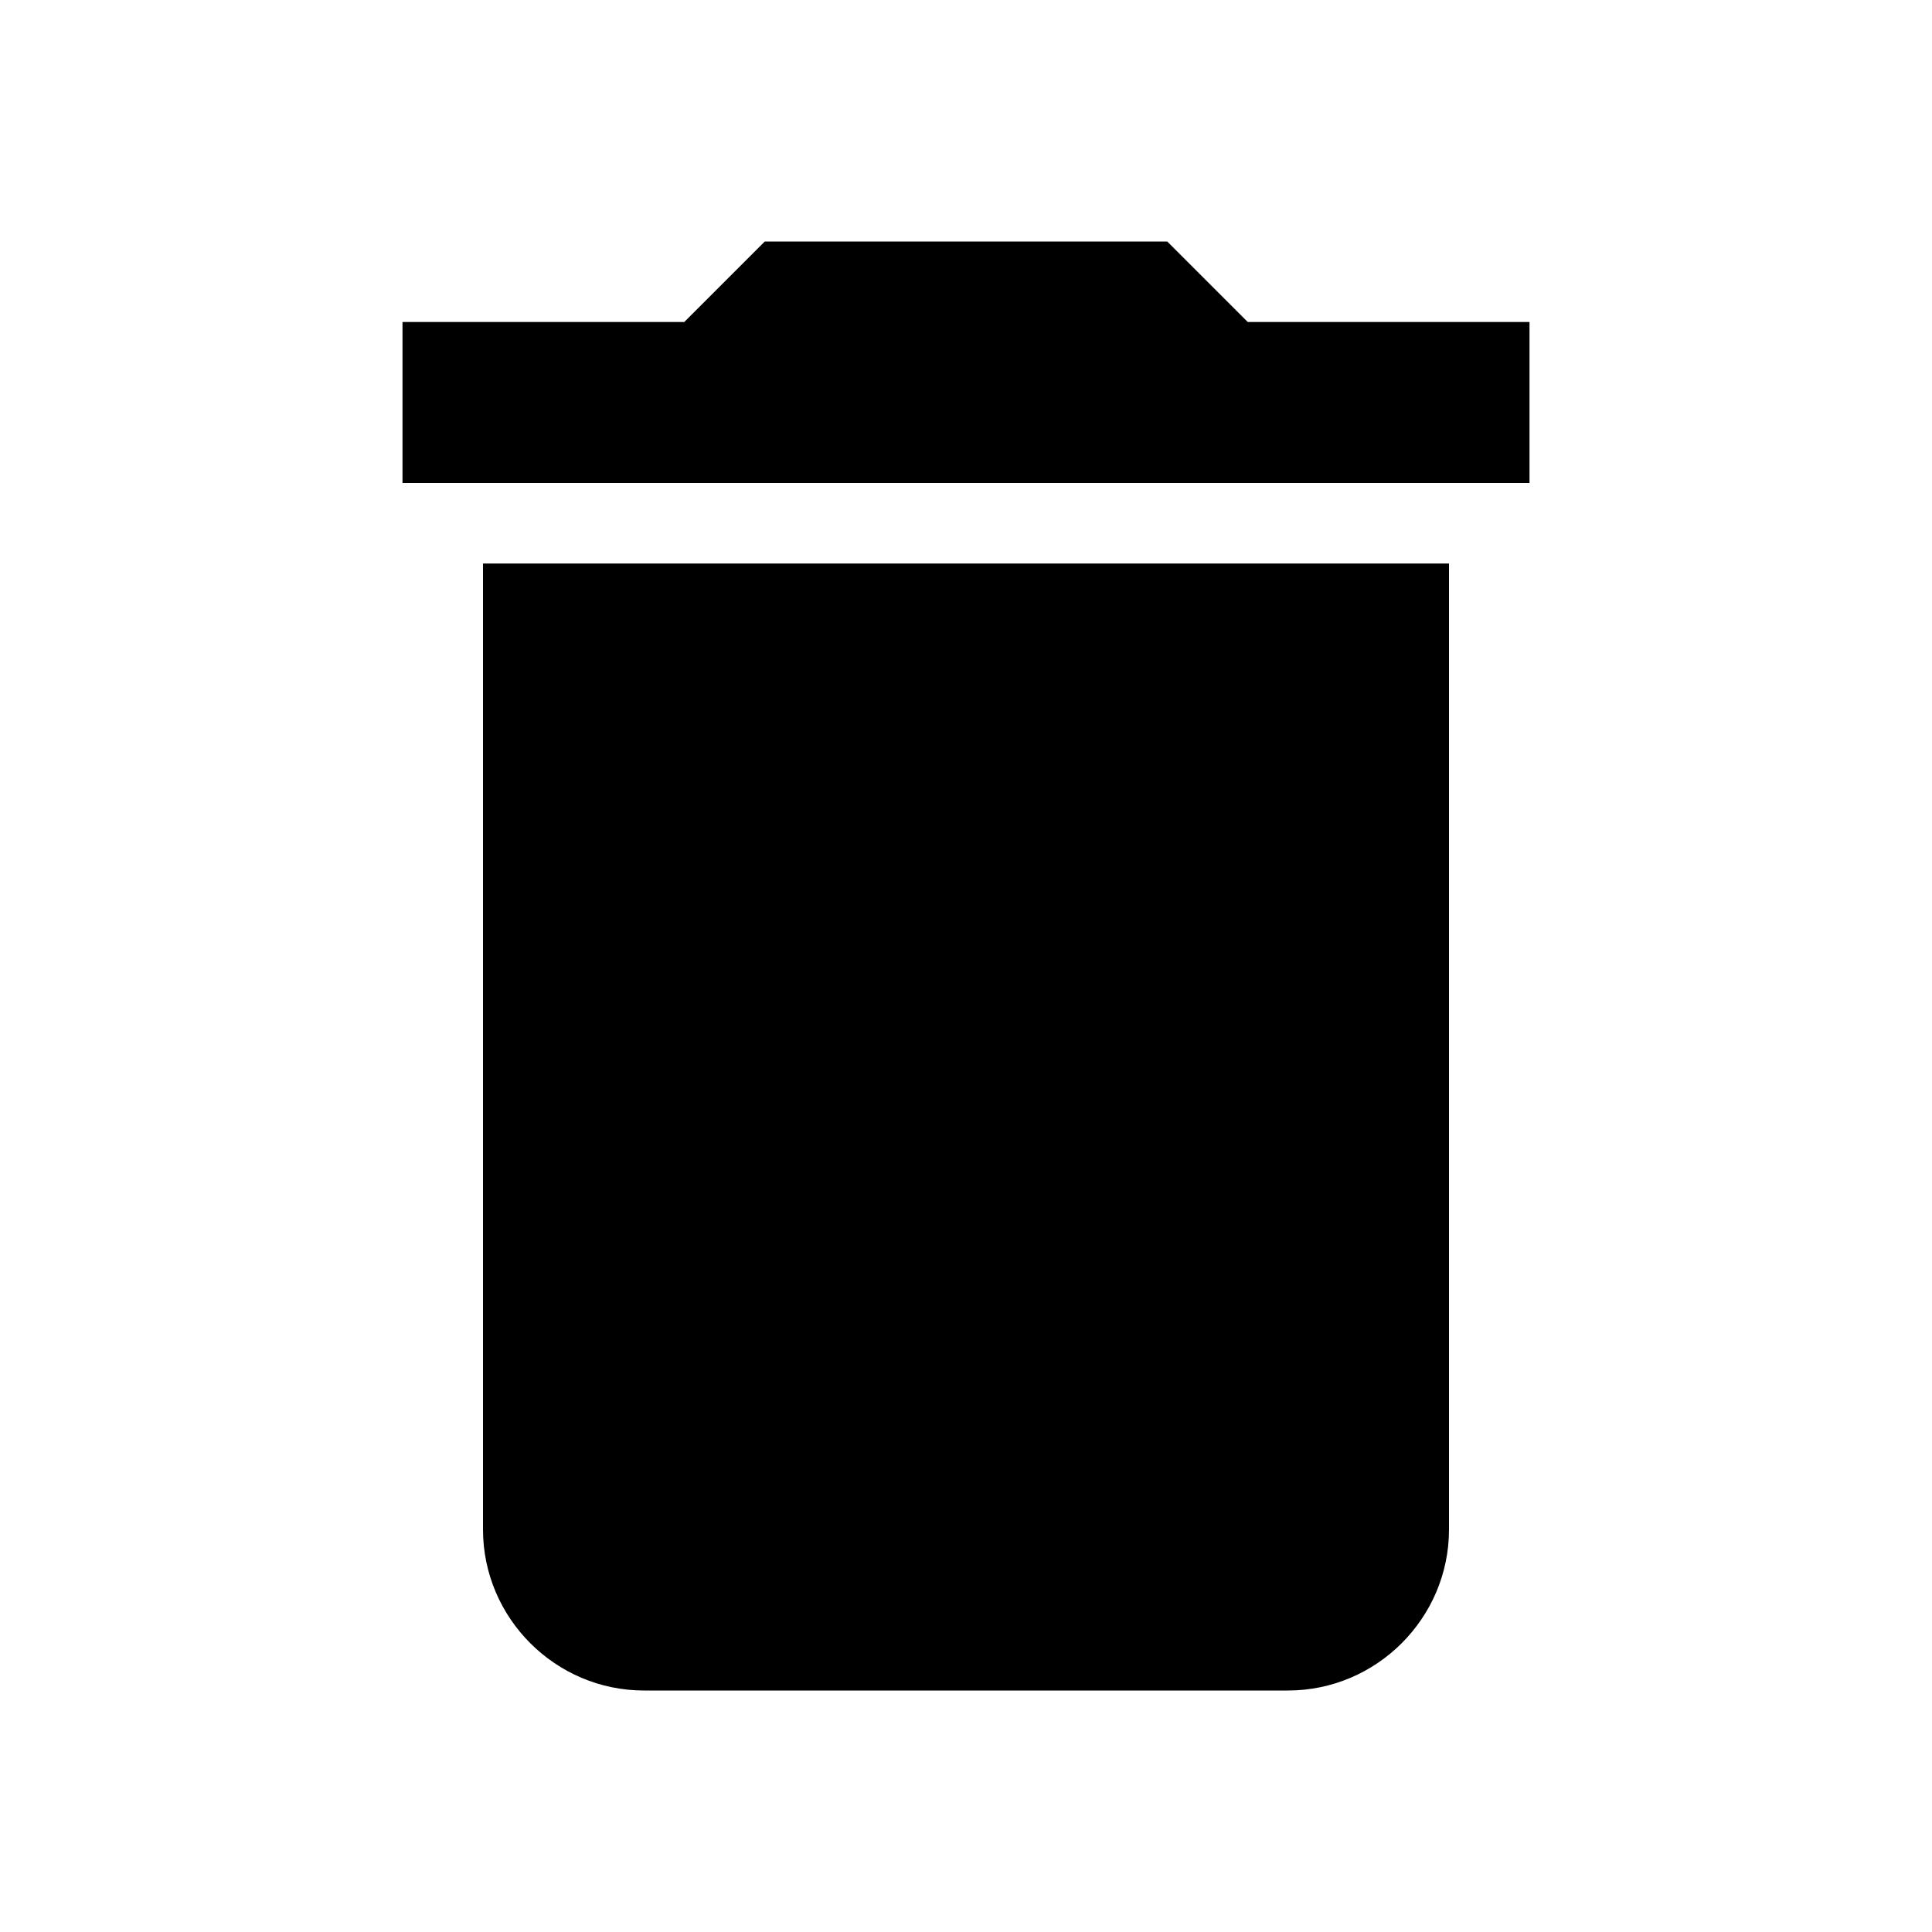
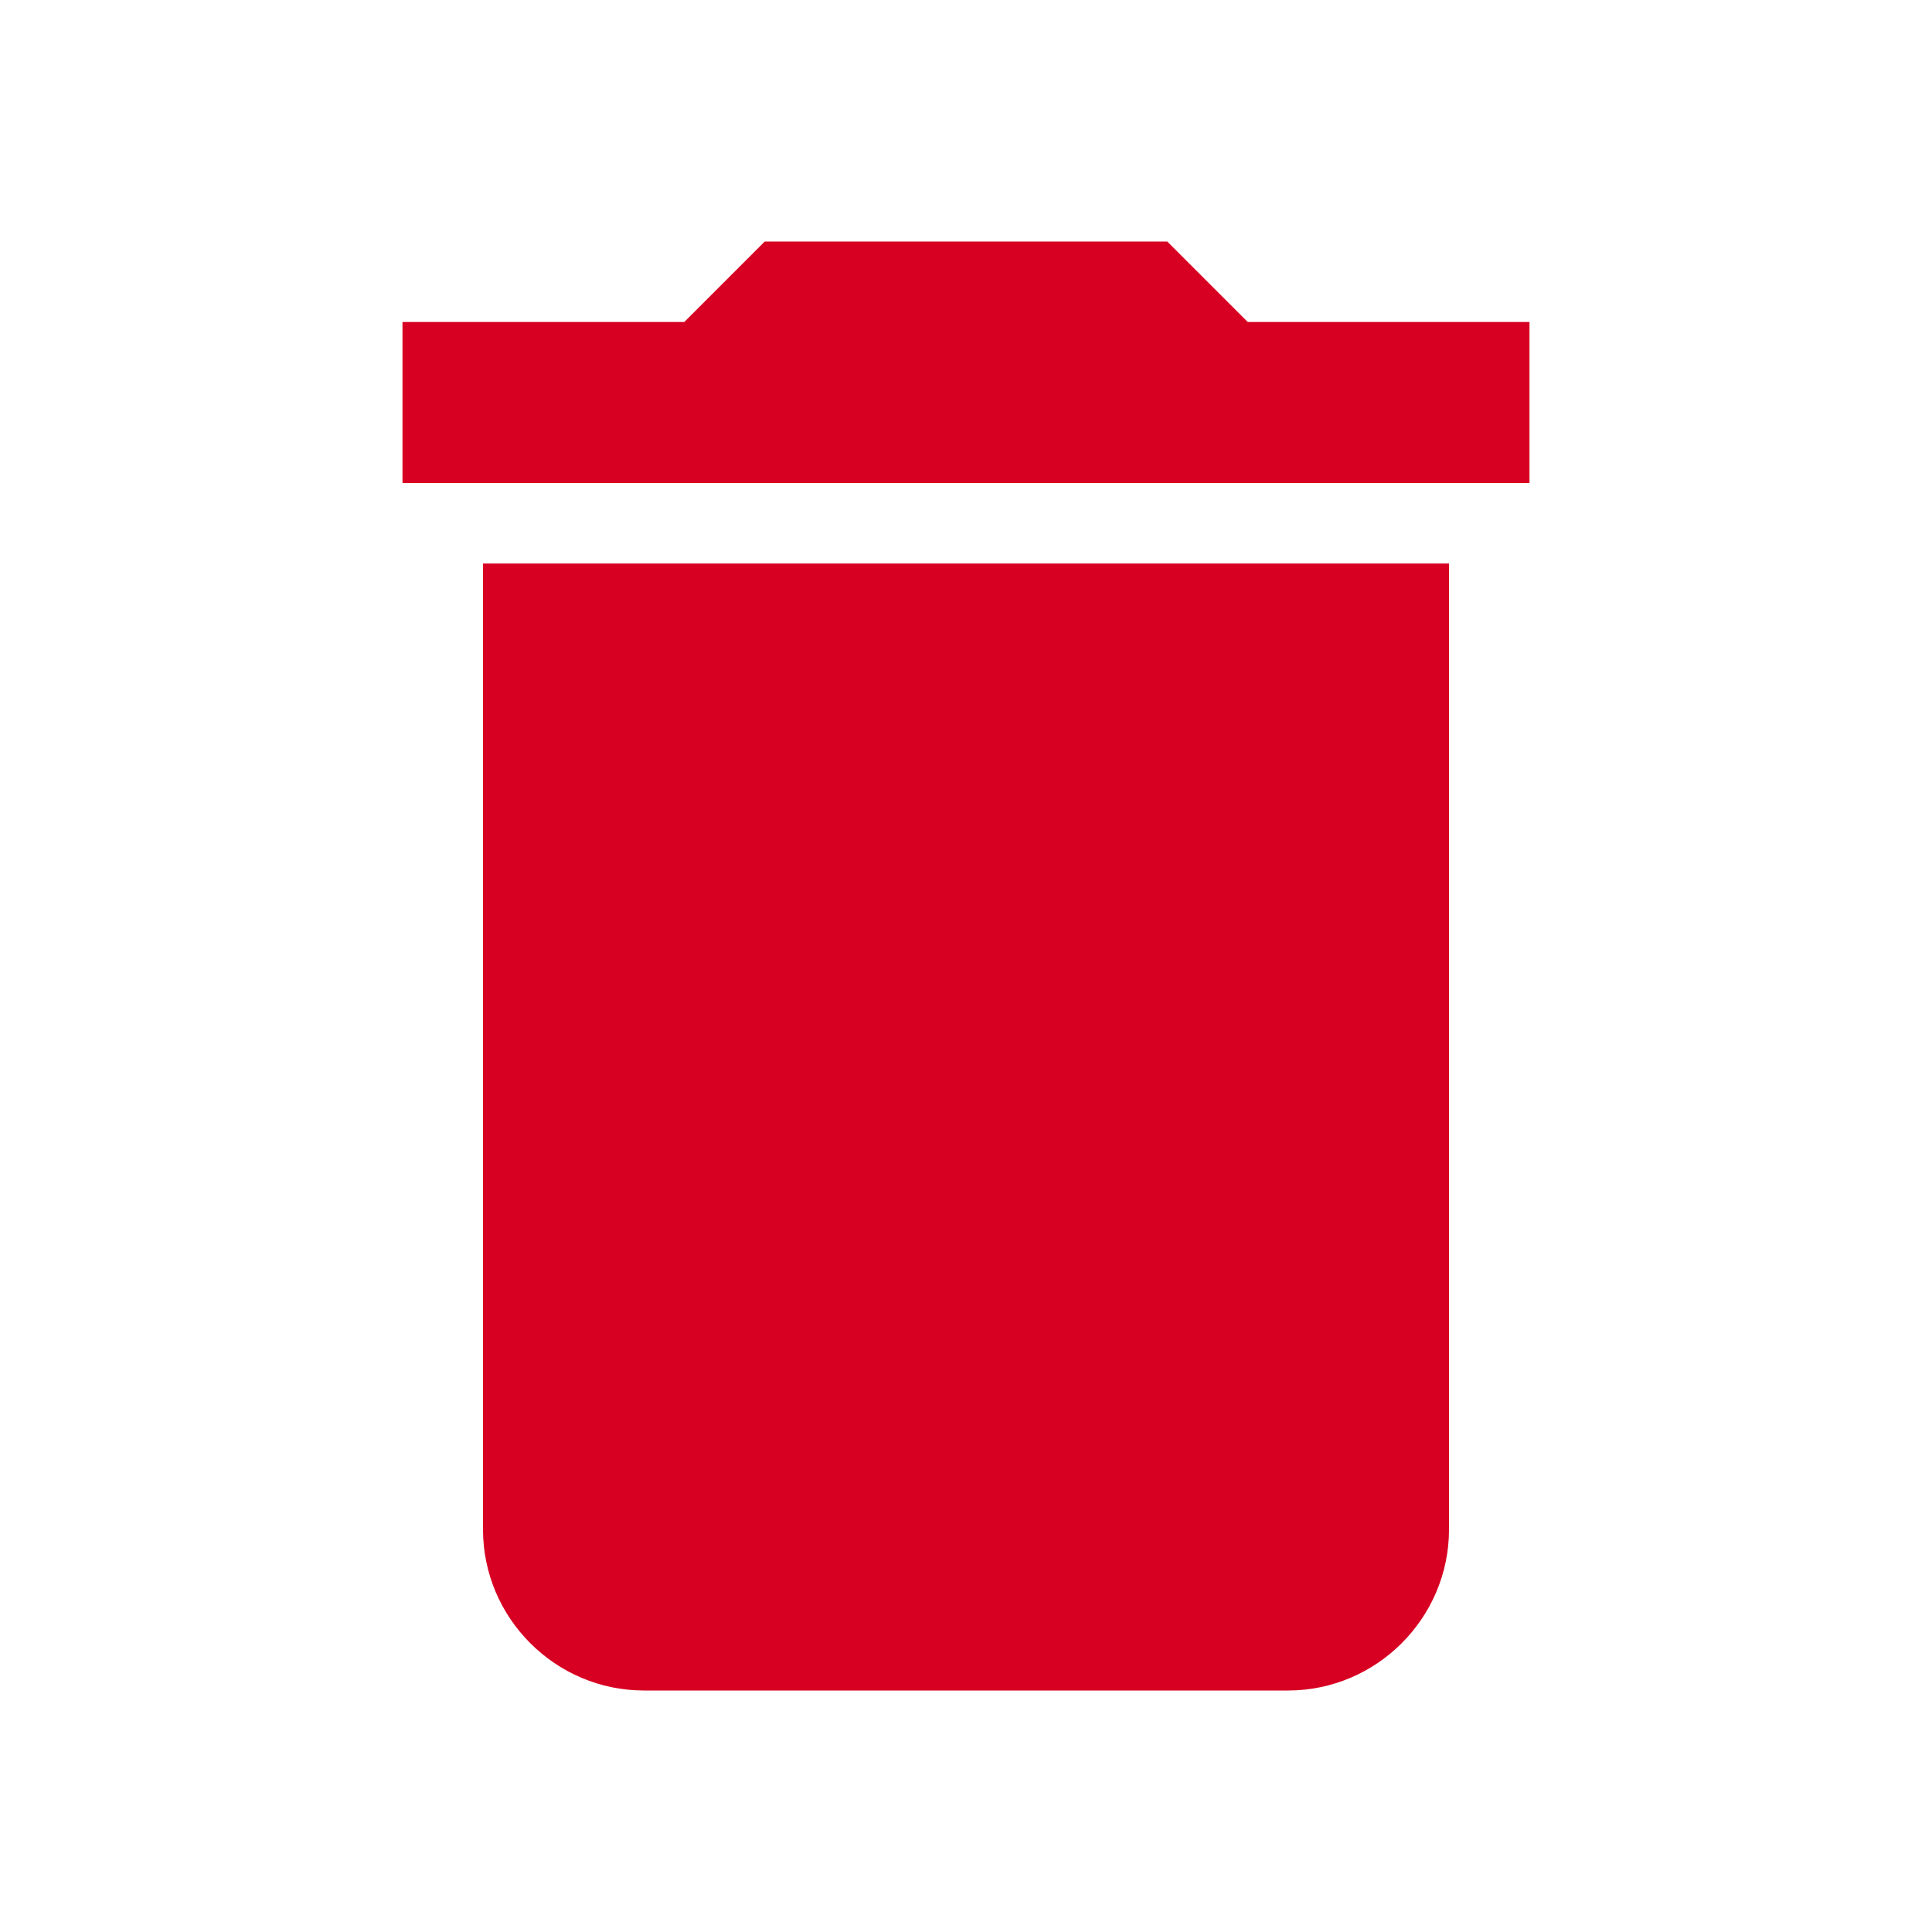
<svg xmlns="http://www.w3.org/2000/svg" width="24" height="24" viewBox="0 0 24 24">
-   <path d="M6 19c0 1.1.9 2 2 2h8c1.1 0 2-.9 2-2V7H6v12zM19 4h-3.5l-1-1h-5l-1 1H5v2h14V4z" />
+   <path fill="#d70022" d="M6 19c0 1.1.9 2 2 2h8c1.1 0 2-.9 2-2V7H6v12zM19 4h-3.5l-1-1h-5l-1 1H5v2h14V4z" />
  <path d="M0 0h24v24H0z" fill="none" />
</svg>
